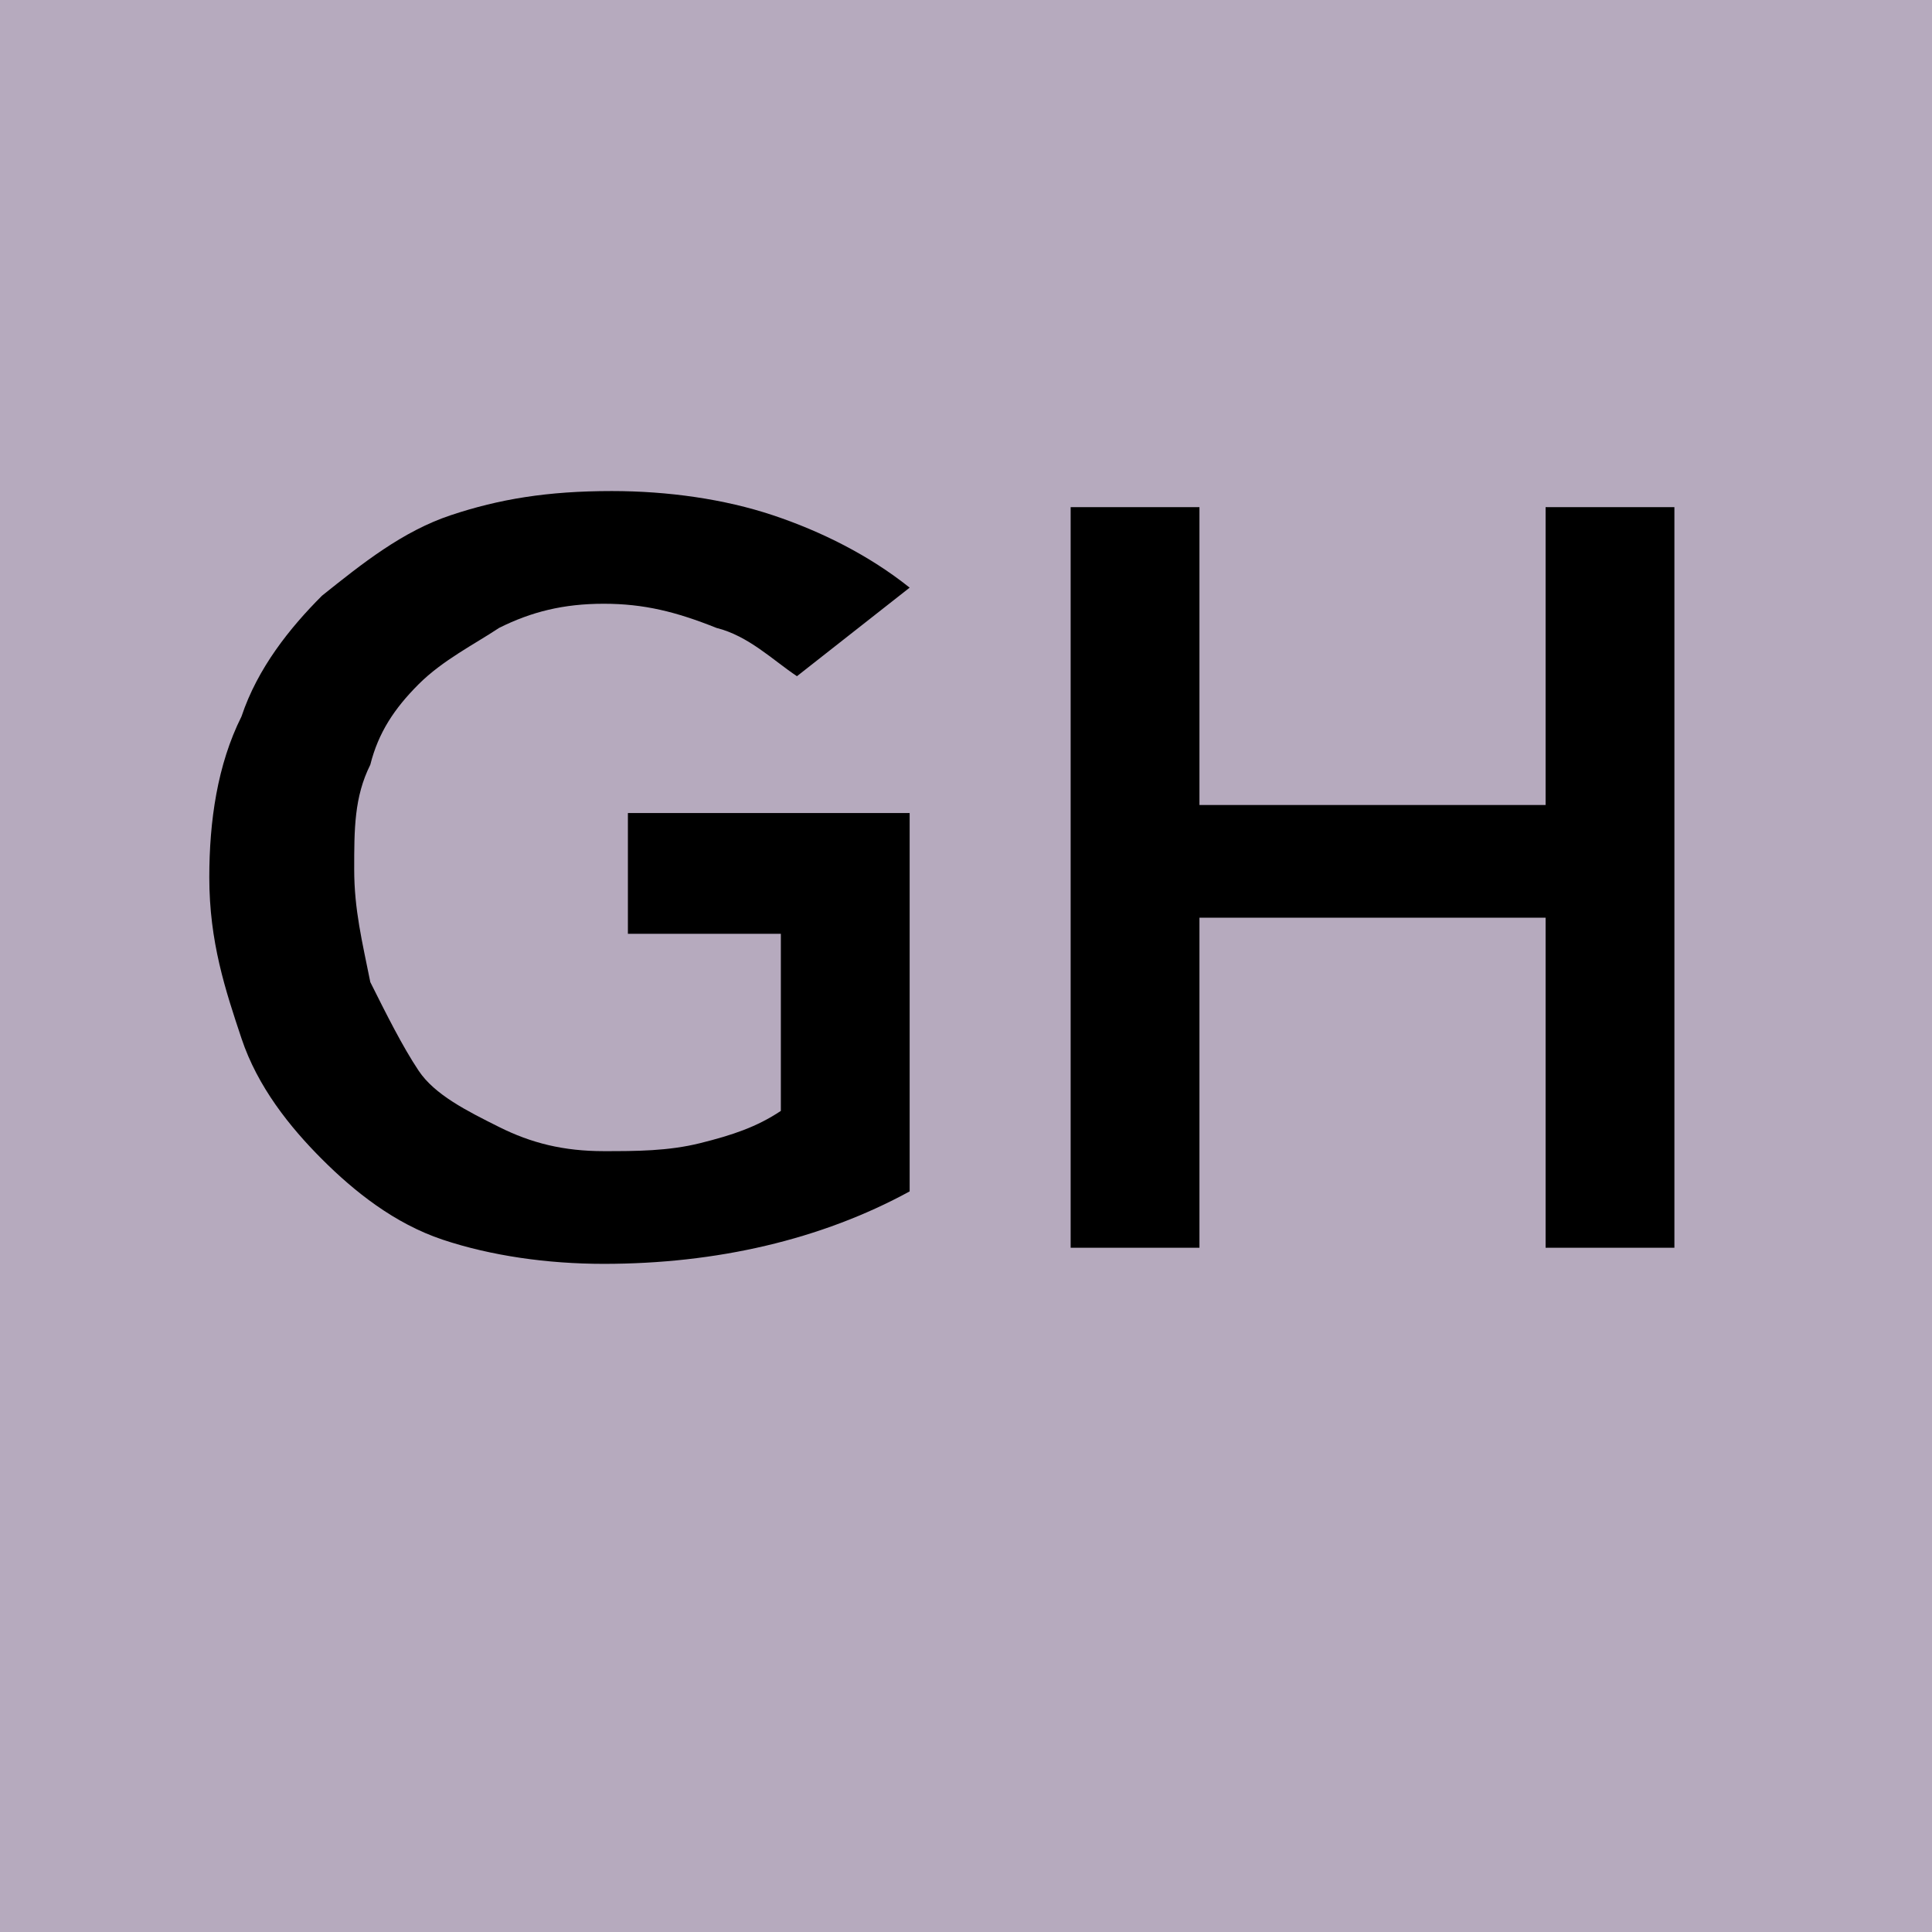
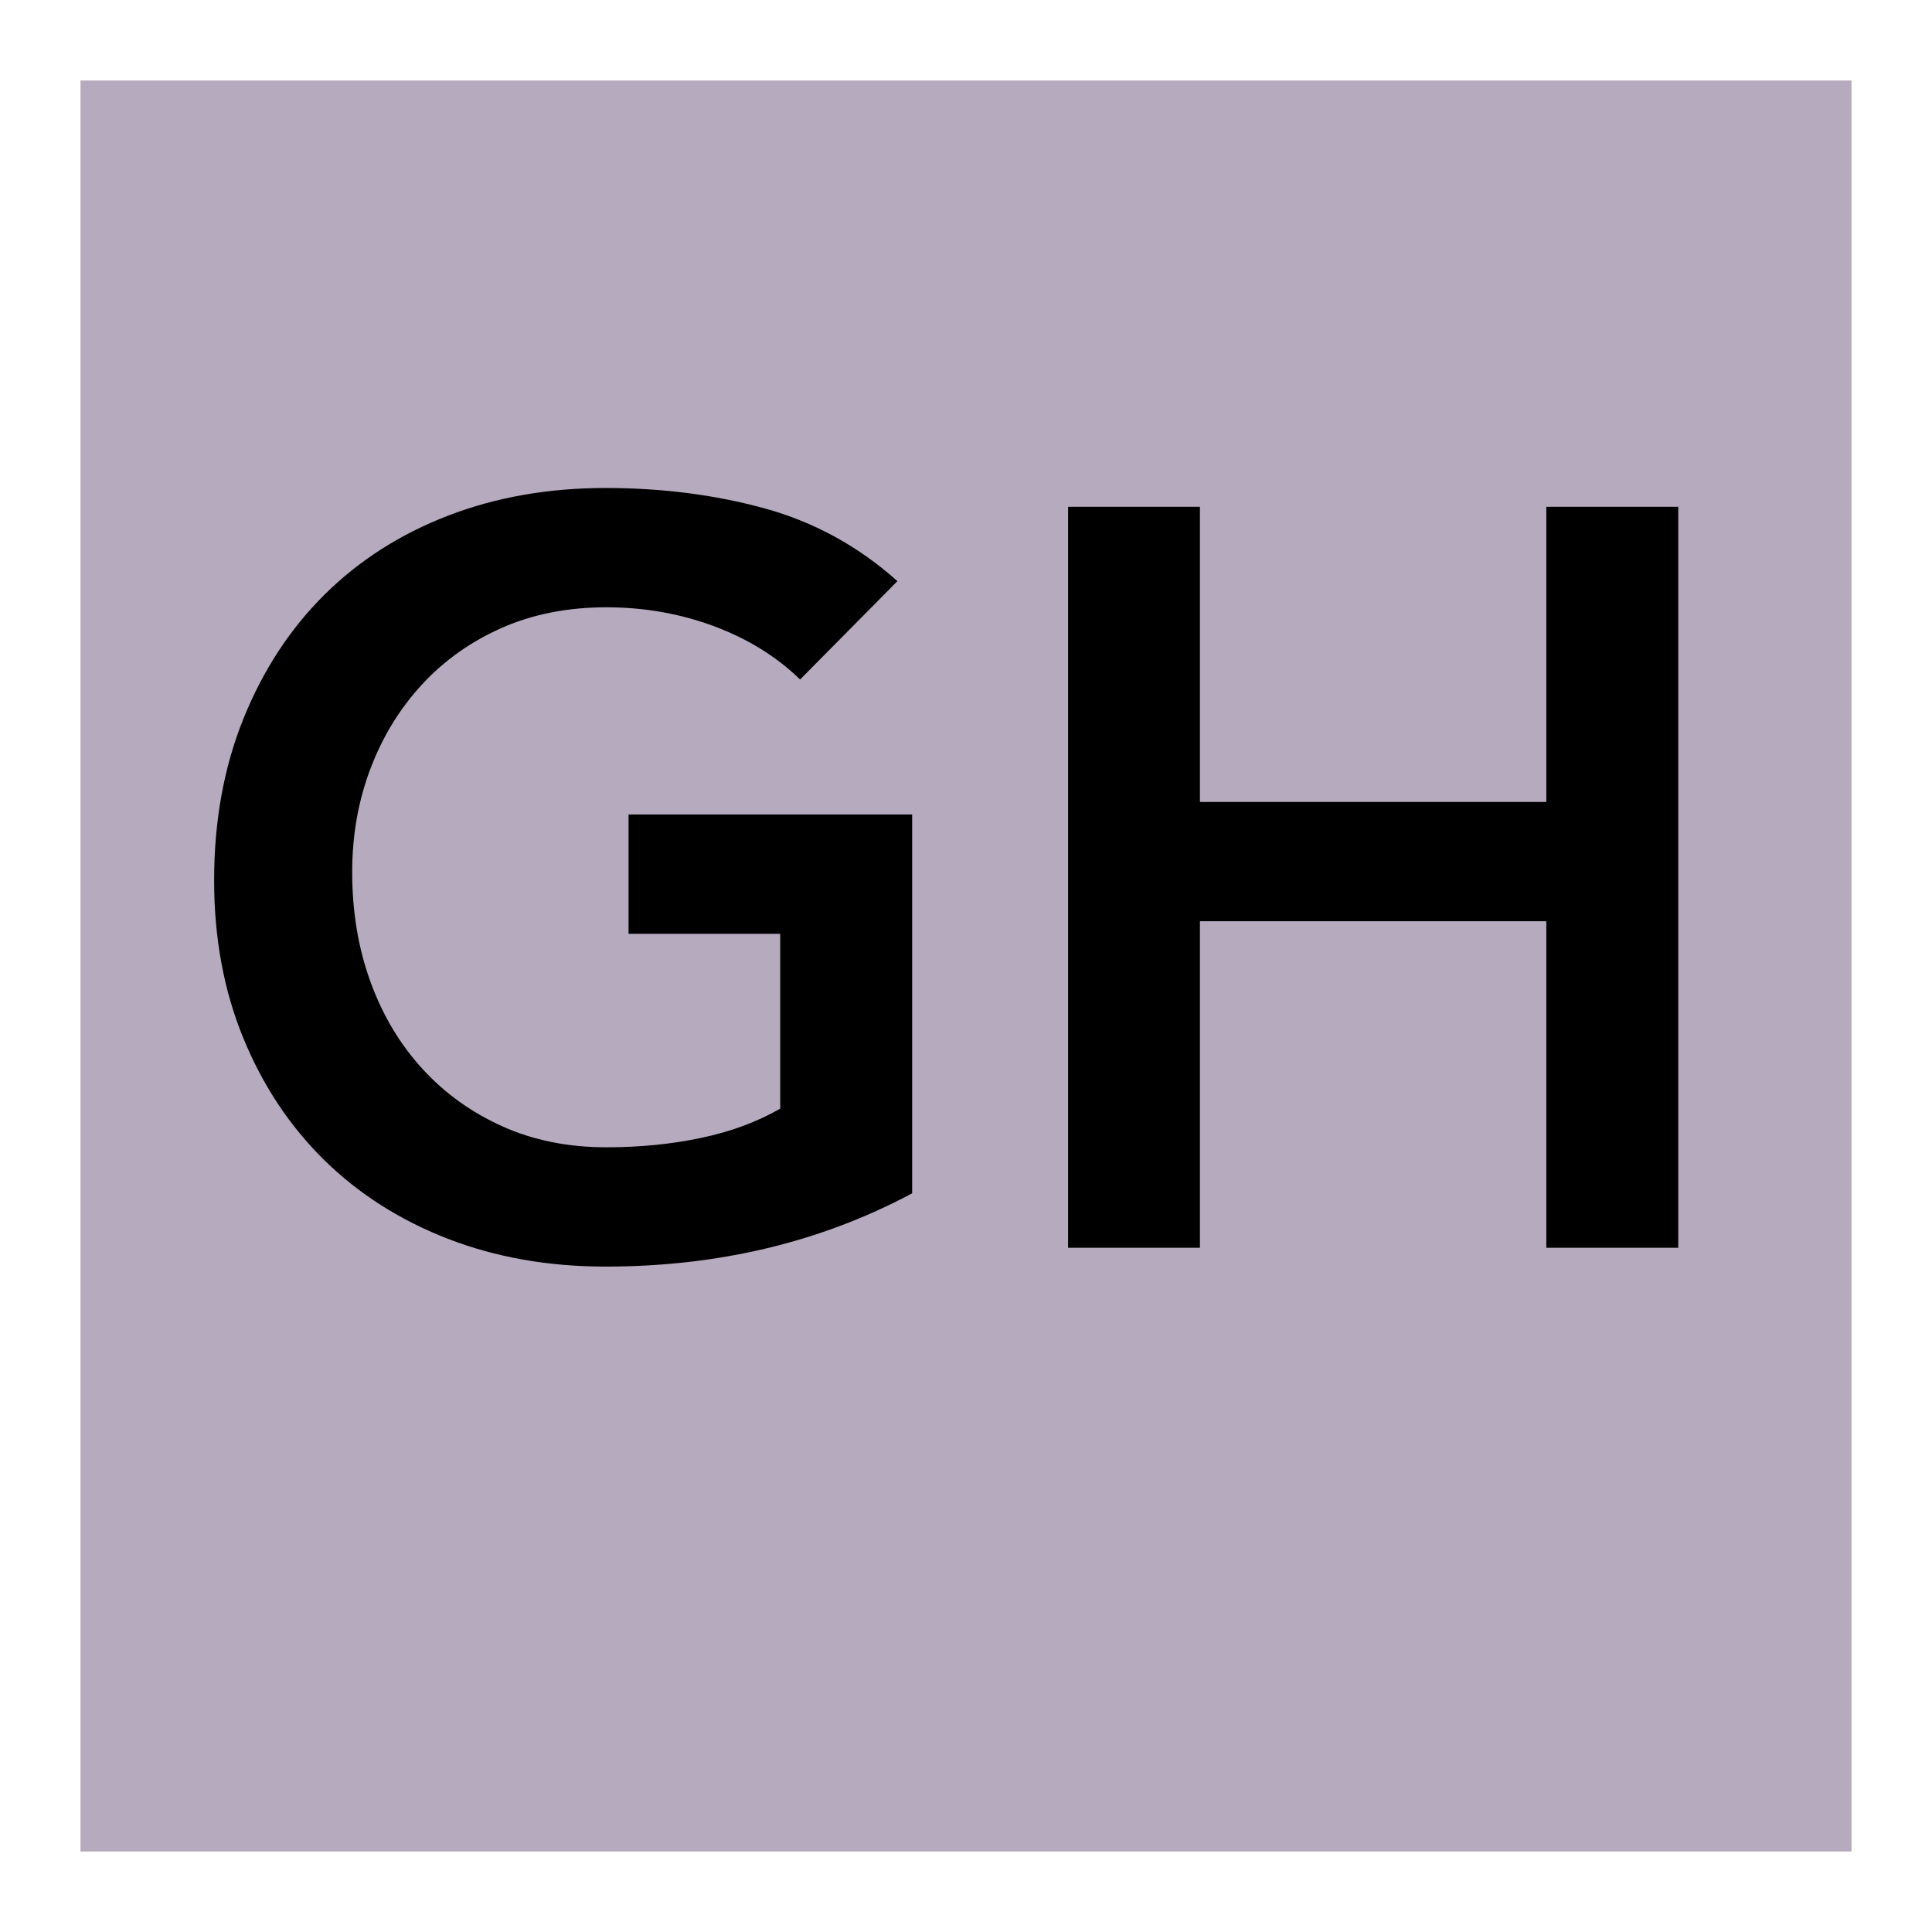
<svg xmlns="http://www.w3.org/2000/svg" version="1.1" id="Layer_1" x="0px" y="0px" viewBox="0 0 24 24" style="enable-background:new 0 0 24 24;" xml:space="preserve">
  <style type="text/css">
	.st0{fill:#B6AABE;}
</style>
-   <rect x="0" class="st0" width="24" height="24" />
+   <polygon class="st0" points="1,1 23,1 23,23 5.019,23 1,23 " />
  <g>
-     <path d="M11.3,14.8c-1.1,0.6-2.4,0.9-3.8,0.9c-0.7,0-1.4-0.1-2-0.3s-1.1-0.6-1.5-1c-0.4-0.4-0.8-0.9-1-1.5c-0.2-0.6-0.4-1.2-0.4-2   c0-0.7,0.1-1.4,0.4-2c0.2-0.6,0.6-1.1,1-1.5C4.5,7,5,6.6,5.6,6.4c0.6-0.2,1.2-0.3,2-0.3c0.7,0,1.4,0.1,2,0.3   c0.6,0.2,1.2,0.5,1.7,0.9L9.9,8.4C9.6,8.2,9.3,7.9,8.9,7.8C8.4,7.6,8,7.5,7.5,7.5c-0.5,0-0.9,0.1-1.3,0.3C5.9,8,5.5,8.2,5.2,8.5   s-0.5,0.6-0.6,1c-0.2,0.4-0.2,0.8-0.2,1.3c0,0.5,0.1,0.9,0.2,1.4C4.8,12.6,5,13,5.2,13.3s0.6,0.5,1,0.7c0.4,0.2,0.8,0.3,1.3,0.3   c0.4,0,0.8,0,1.2-0.1c0.4-0.1,0.7-0.2,1-0.4v-2.2H7.8v-1.5h3.5V14.8z" />
-     <path d="M13.3,6.3h1.6V10h4.3V6.3h1.6v9.2h-1.6v-4.1h-4.3v4.1h-1.6V6.3z" />
+     <path d="M11.331,14.824c-1.136,0.606-2.405,0.91-3.809,0.91c-0.711,0-1.363-0.115-1.957-0.345   s-1.105-0.555-1.534-0.975c-0.429-0.421-0.765-0.926-1.007-1.515   c-0.243-0.59-0.364-1.244-0.364-1.963c0-0.736,0.121-1.406,0.364-2.008   c0.243-0.603,0.579-1.116,1.007-1.541c0.429-0.425,0.94-0.752,1.534-0.981   C6.159,6.177,6.811,6.062,7.521,6.062c0.702,0,1.36,0.084,1.976,0.253   c0.615,0.169,1.166,0.47,1.651,0.904L9.939,8.441C9.645,8.155,9.287,7.934,8.867,7.778   c-0.421-0.156-0.865-0.234-1.333-0.234c-0.477,0-0.908,0.084-1.294,0.253   c-0.385,0.169-0.717,0.403-0.994,0.702S4.754,9.147,4.603,9.546   c-0.152,0.399-0.228,0.828-0.228,1.287c0,0.494,0.076,0.949,0.228,1.365   c0.151,0.416,0.366,0.775,0.644,1.079s0.609,0.542,0.994,0.715   c0.386,0.174,0.817,0.26,1.294,0.26c0.416,0,0.808-0.039,1.176-0.117   c0.368-0.077,0.695-0.199,0.981-0.363V11.6H7.808v-1.482h3.523V14.824z" />
+     <path d="M13.268,6.296h1.638v3.666h4.303V6.296h1.639V15.5h-1.639v-4.056h-4.303V15.5h-1.638   C13.268,15.5,13.268,6.296,13.268,6.296z" />
  </g>
</svg>
